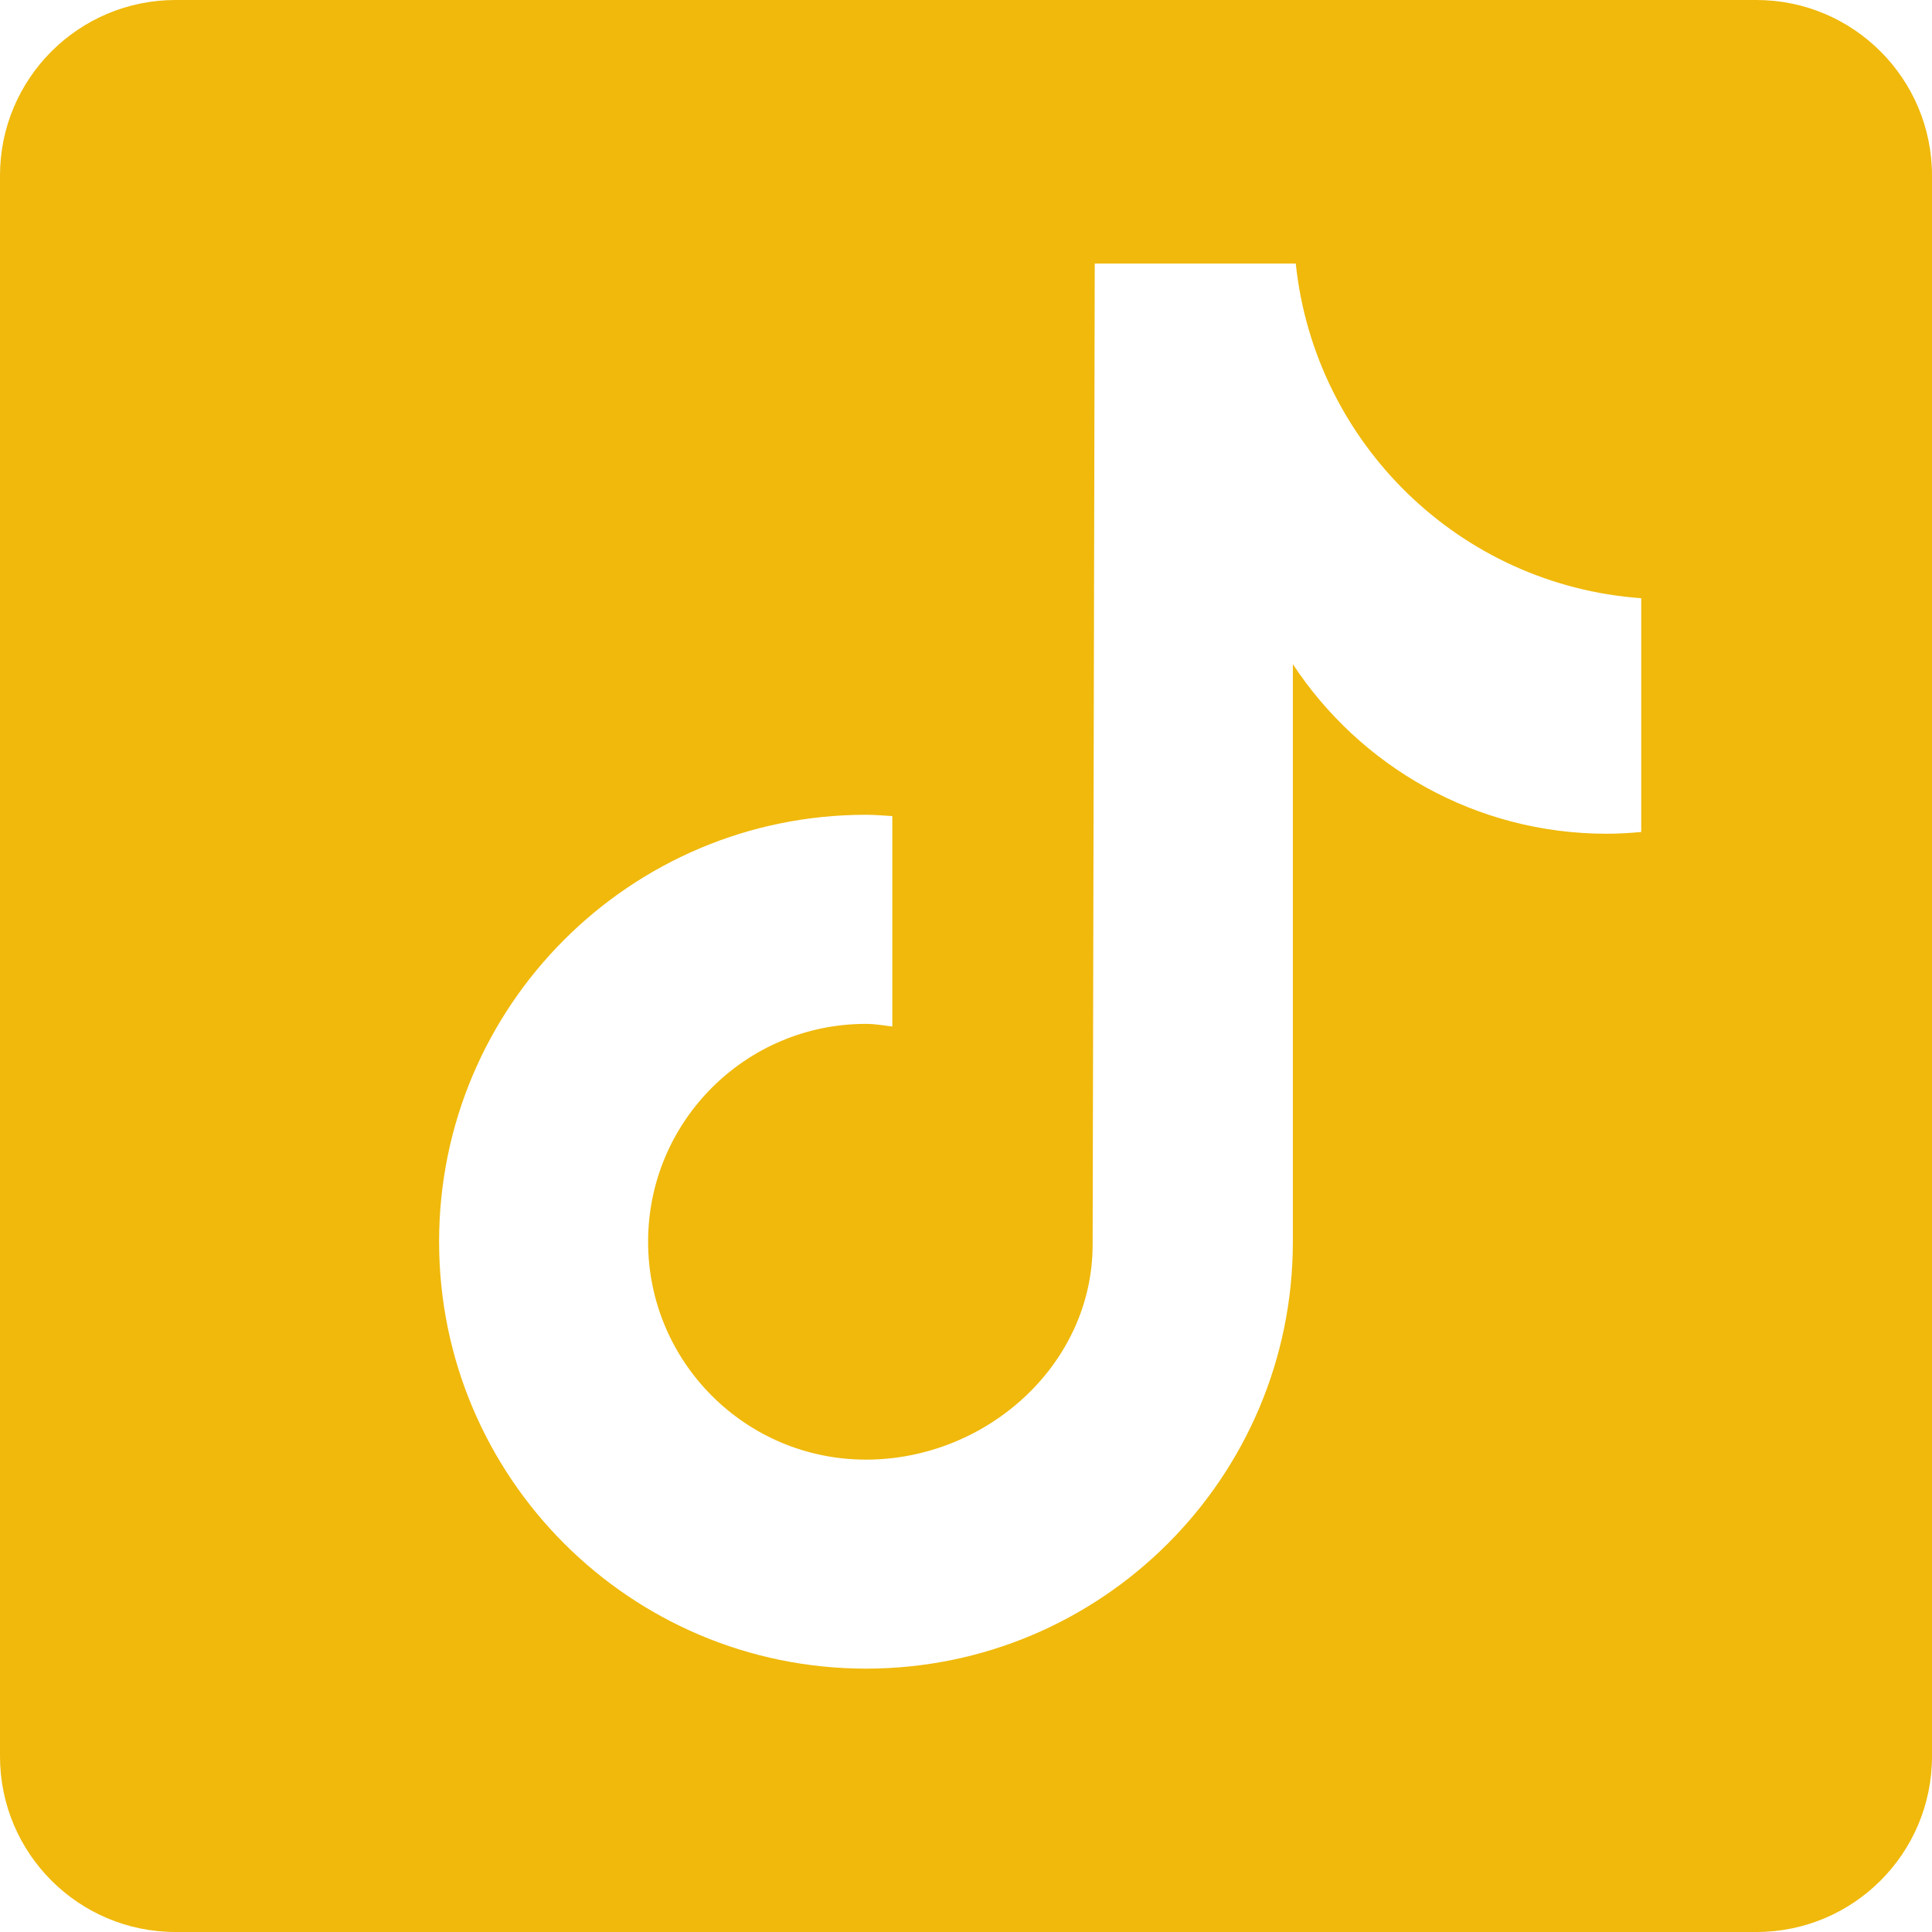
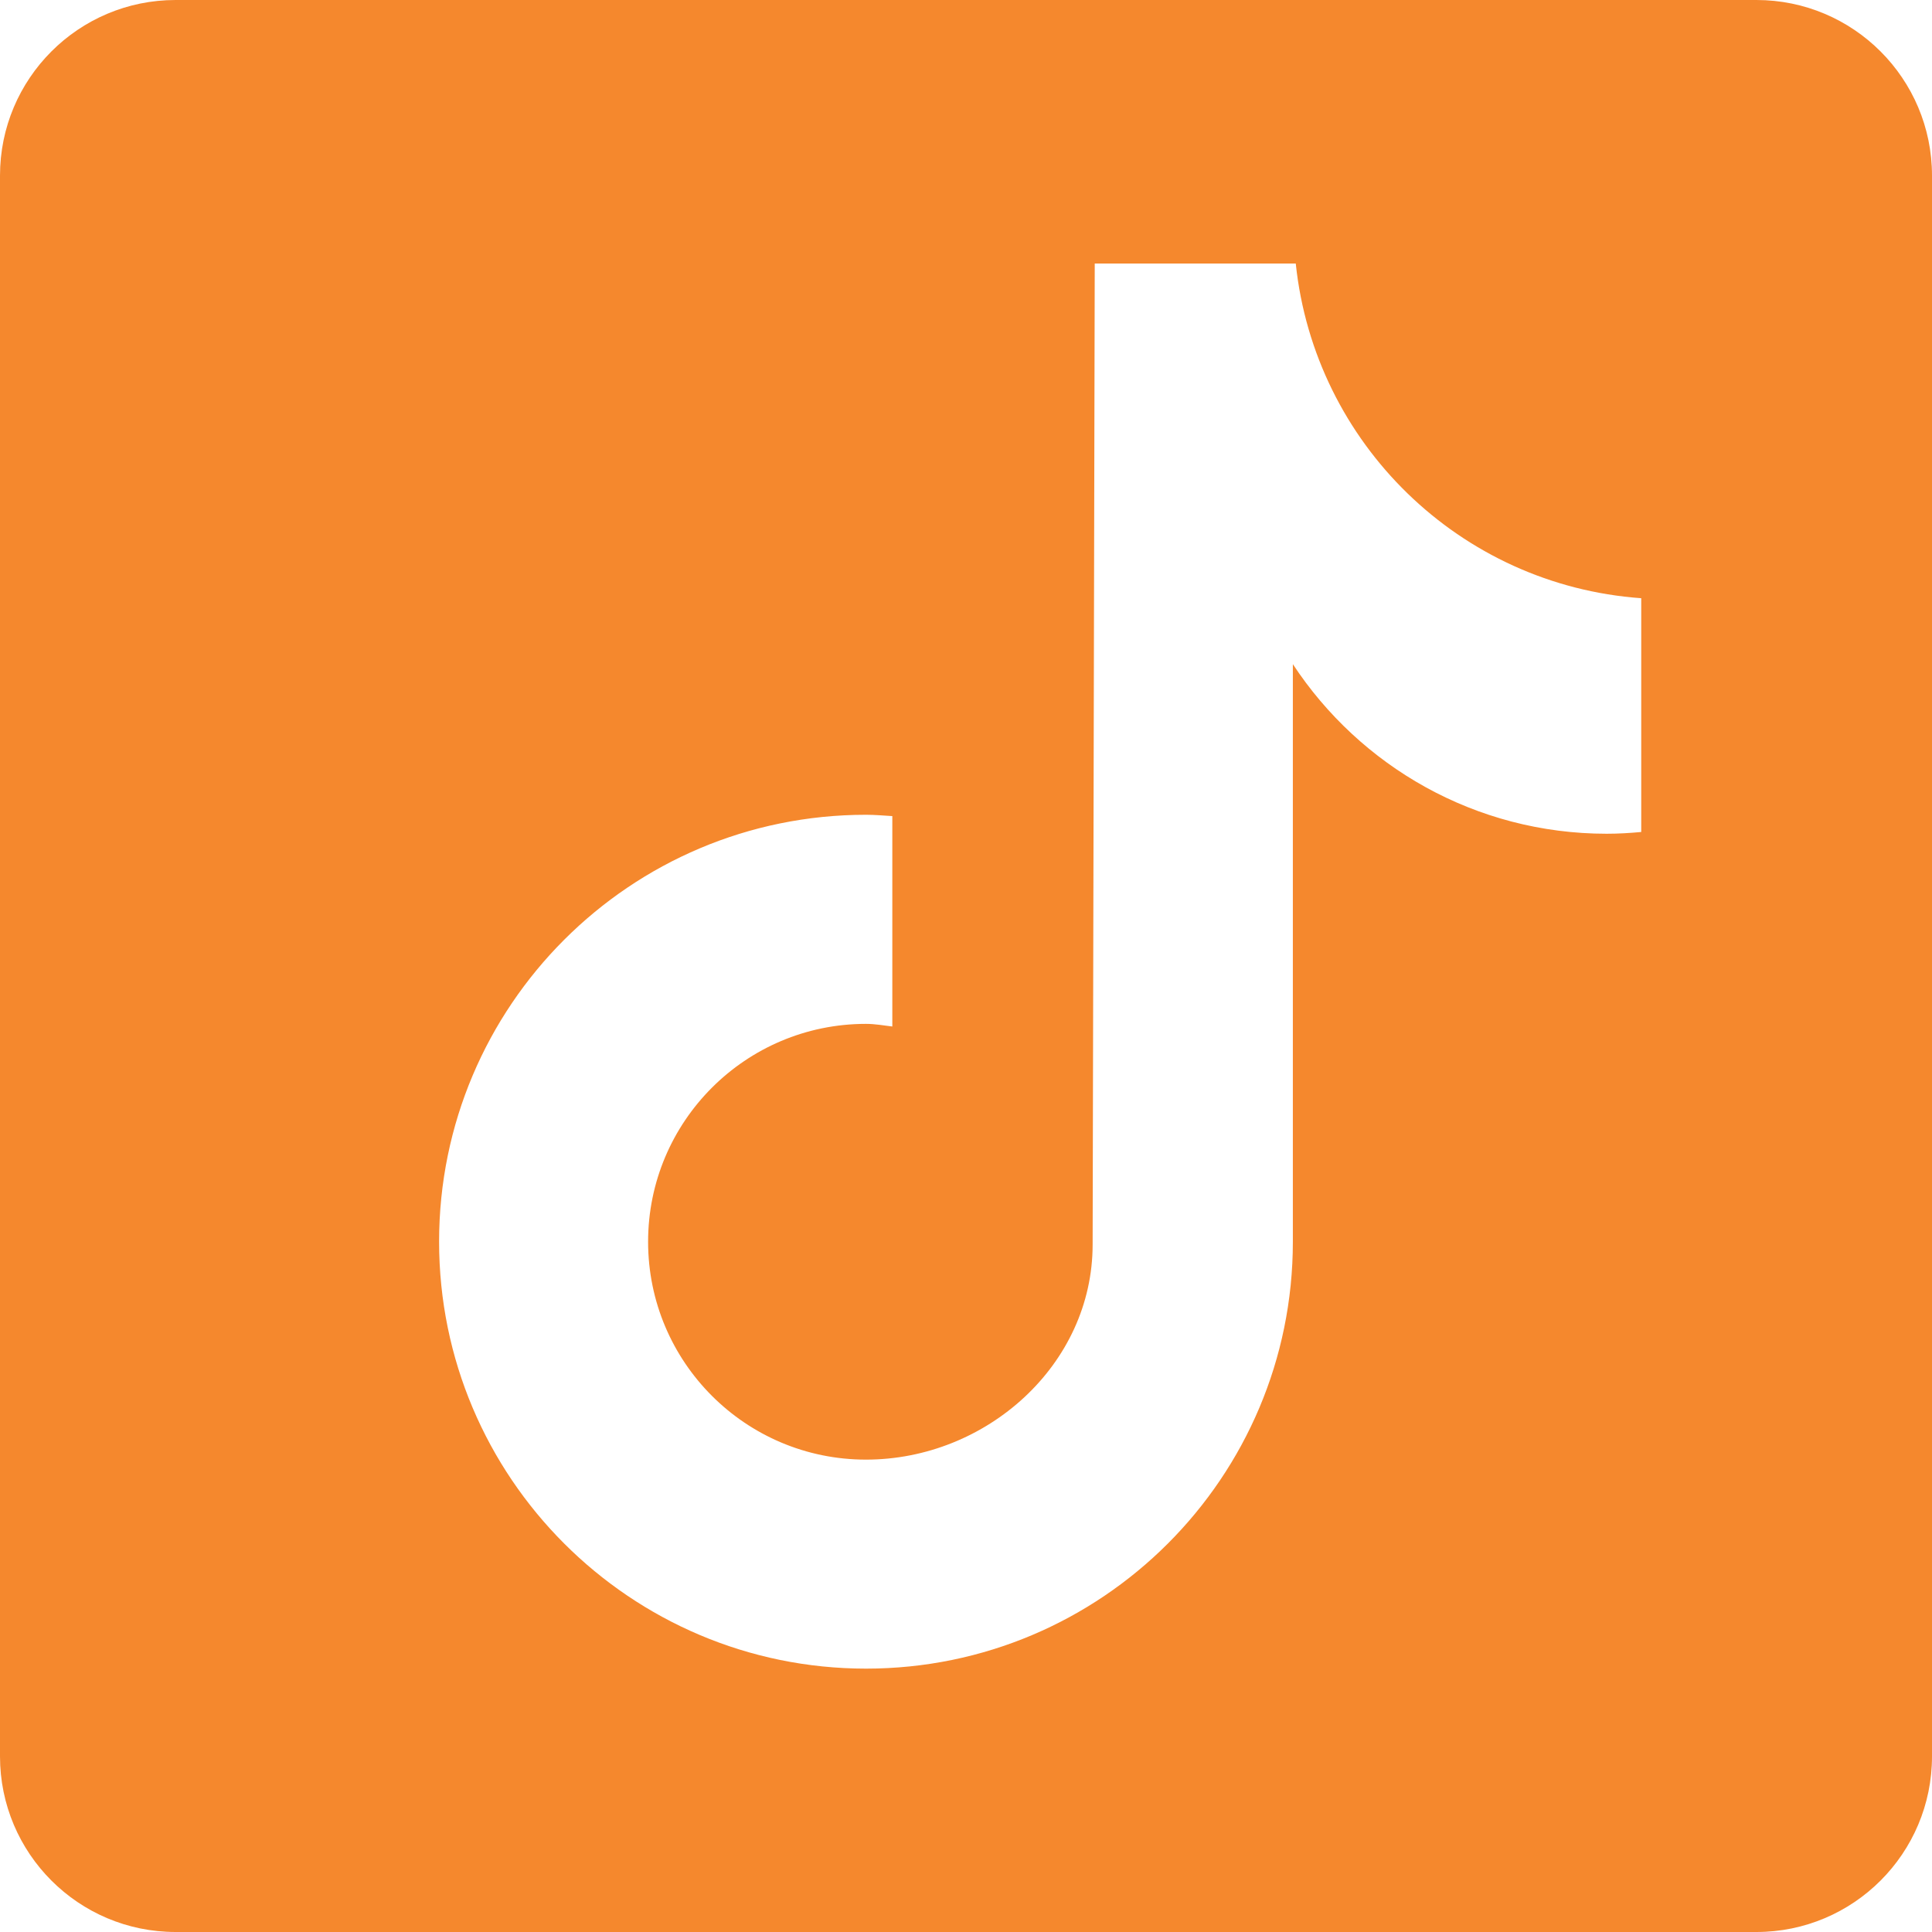
<svg xmlns="http://www.w3.org/2000/svg" width="66" height="66" viewBox="0 0 66 66" fill="none">
-   <path d="M60 0H6C2.685 0 0 2.685 0 6V60C0 63.315 2.685 66 6 66H60C63.315 66 66 63.315 66 60V6C66 2.685 63.312 0 60 0ZM56.067 28.422C55.677 28.458 55.284 28.482 54.888 28.482C50.403 28.482 46.461 26.178 44.166 22.689C44.166 31.836 44.166 42.246 44.166 42.42C44.166 50.475 37.635 57.003 29.583 57.003C21.531 57 15 50.469 15 42.417C15 34.362 21.531 27.834 29.583 27.834C29.889 27.834 30.186 27.861 30.483 27.879V35.067C30.183 35.031 29.892 34.977 29.583 34.977C25.473 34.977 22.14 38.31 22.14 42.42C22.14 46.53 25.47 49.863 29.583 49.863C33.696 49.863 37.326 46.623 37.326 42.513C37.326 42.348 37.398 9.003 37.398 9.003H44.265C44.91 15.144 49.869 19.992 56.067 20.436V28.422Z" style="fill: rgb(240, 185, 11);" />
+   <path d="M60 0H6C2.685 0 0 2.685 0 6V60C0 63.315 2.685 66 6 66H60C63.315 66 66 63.315 66 60V6C66 2.685 63.312 0 60 0ZM56.067 28.422C55.677 28.458 55.284 28.482 54.888 28.482C50.403 28.482 46.461 26.178 44.166 22.689C44.166 31.836 44.166 42.246 44.166 42.42C44.166 50.475 37.635 57.003 29.583 57.003C21.531 57 15 50.469 15 42.417C15 34.362 21.531 27.834 29.583 27.834C29.889 27.834 30.186 27.861 30.483 27.879V35.067C30.183 35.031 29.892 34.977 29.583 34.977C25.473 34.977 22.14 38.31 22.14 42.42C22.14 46.53 25.47 49.863 29.583 49.863C33.696 49.863 37.326 46.623 37.326 42.513C37.326 42.348 37.398 9.003 37.398 9.003H44.265C44.91 15.144 49.869 19.992 56.067 20.436V28.422Z" style="fill: rgb(245, 136, 45);" />
</svg>
